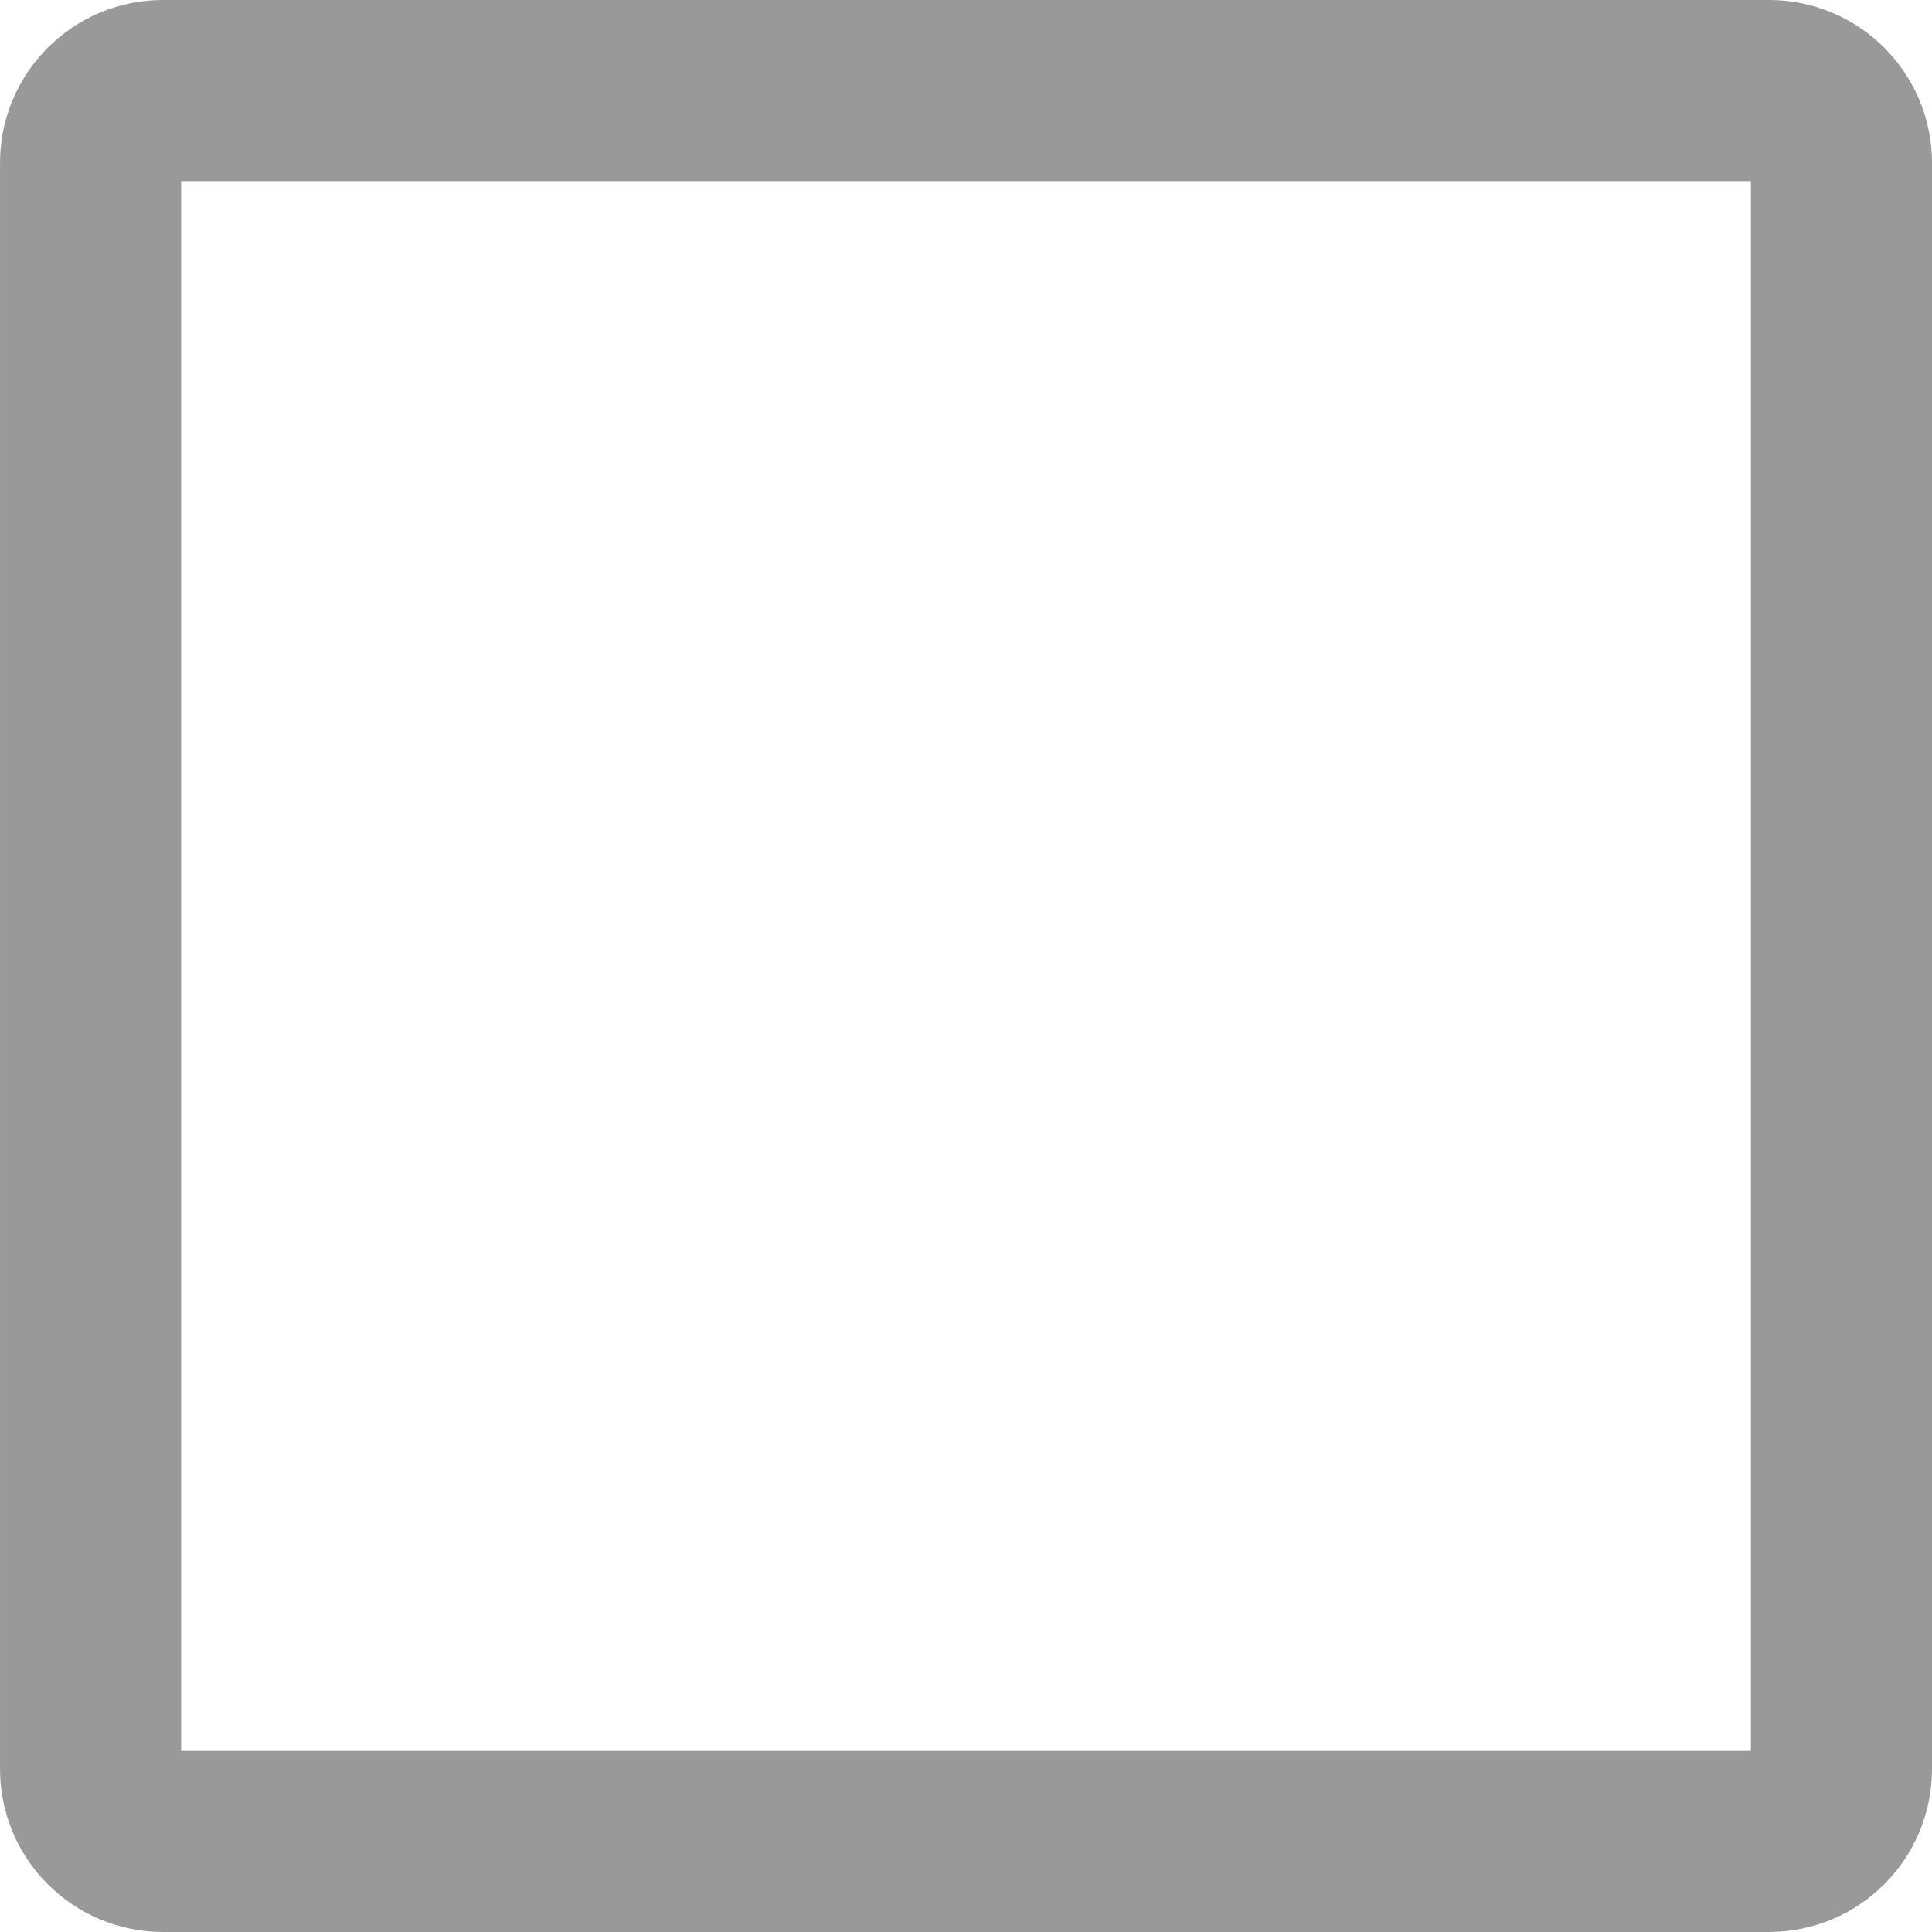
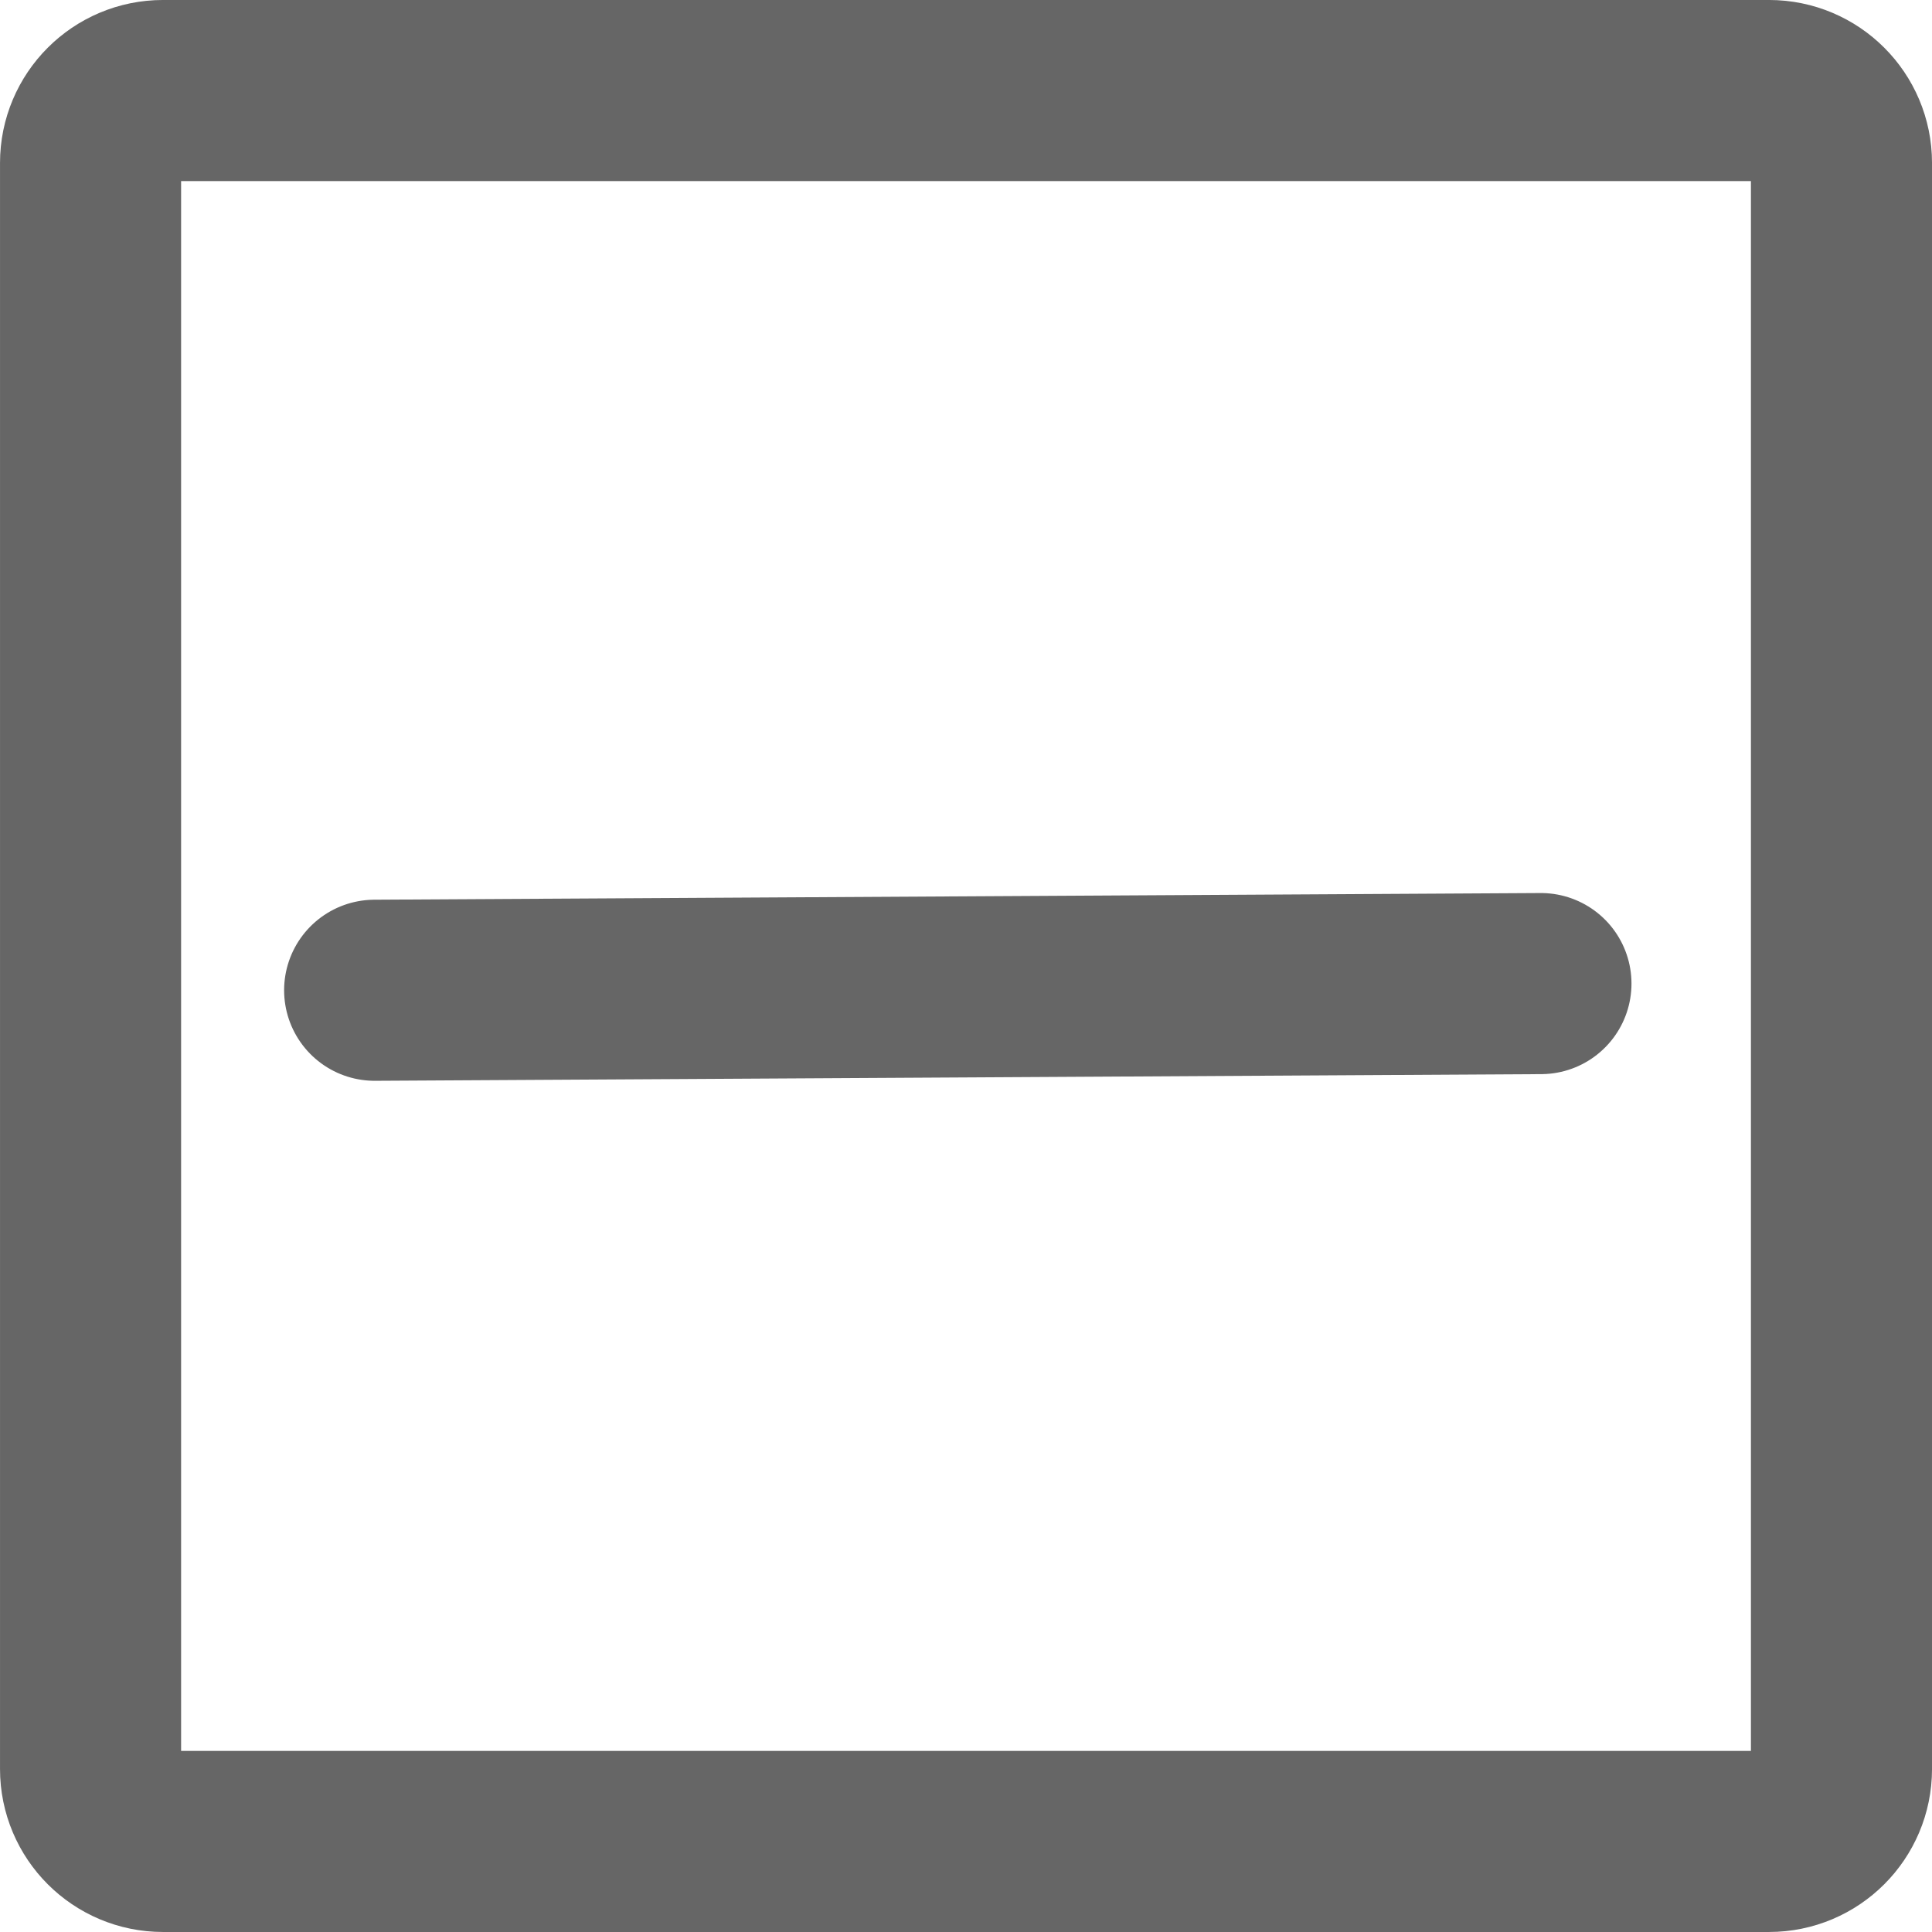
<svg xmlns="http://www.w3.org/2000/svg" width="53.344mm" height="53.344mm" viewBox="0 0 53.344 53.344" version="1.1" id="svg1" xml:space="preserve">
  <defs id="defs1" />
  <g id="layer1" transform="translate(-4.30855,-2.284387)">
-     <rect style="fill:none;fill-opacity:1;stroke:#999999;stroke-width:5;stroke-linecap:round;stroke-dasharray:none;stroke-opacity:1" id="rect1" width="48.344" height="48.344" x="6.809" y="4.784" rx="2" ry="2" />
+     <rect style="fill:none;fill-opacity:1;stroke:#666666;stroke-width:5;stroke-linecap:round;stroke-dasharray:none;stroke-opacity:1" id="rect1" width="48.344" height="48.344" x="6.809" y="4.784" rx="2" ry="2" />
  </g>
-   <g id="layer2" style="display:inline" transform="translate(-4.30855,-2.284387)">
-     <path style="display:none;fill:none;fill-opacity:1;stroke:#999999;stroke-width:5;stroke-linecap:round;stroke-dasharray:none;stroke-opacity:1" d="M 15.306,36.983 20.226,43.556 46.891,13.784" id="path1" />
+   <g id="layer2" style="display:none" transform="translate(-4.30855,-2.284387)">
+     <path style="fill:none;fill-opacity:1;stroke:#333333;stroke-width:5;stroke-linecap:round;stroke-dasharray:none;stroke-opacity:1" d="M 15.306,36.983 20.226,43.556 46.891,13.784" id="path1" />
  </g>
-   <g id="layer3" style="display:none" transform="translate(-4.30855,-2.284387)">
-     <path style="fill:none;fill-opacity:1;stroke:#999999;stroke-width:5;stroke-linecap:round;stroke-dasharray:none;stroke-opacity:1" d="M 14.653,29.626 46.855,29.442" id="path2" />
+   <g id="layer3" transform="translate(-4.30855,-2.284387)">
+     <path style="fill:none;fill-opacity:1;stroke:#666666;stroke-width:5;stroke-linecap:round;stroke-dasharray:none;stroke-opacity:1" d="M 14.653,29.626 46.855,29.442" id="path2" />
  </g>
</svg>
